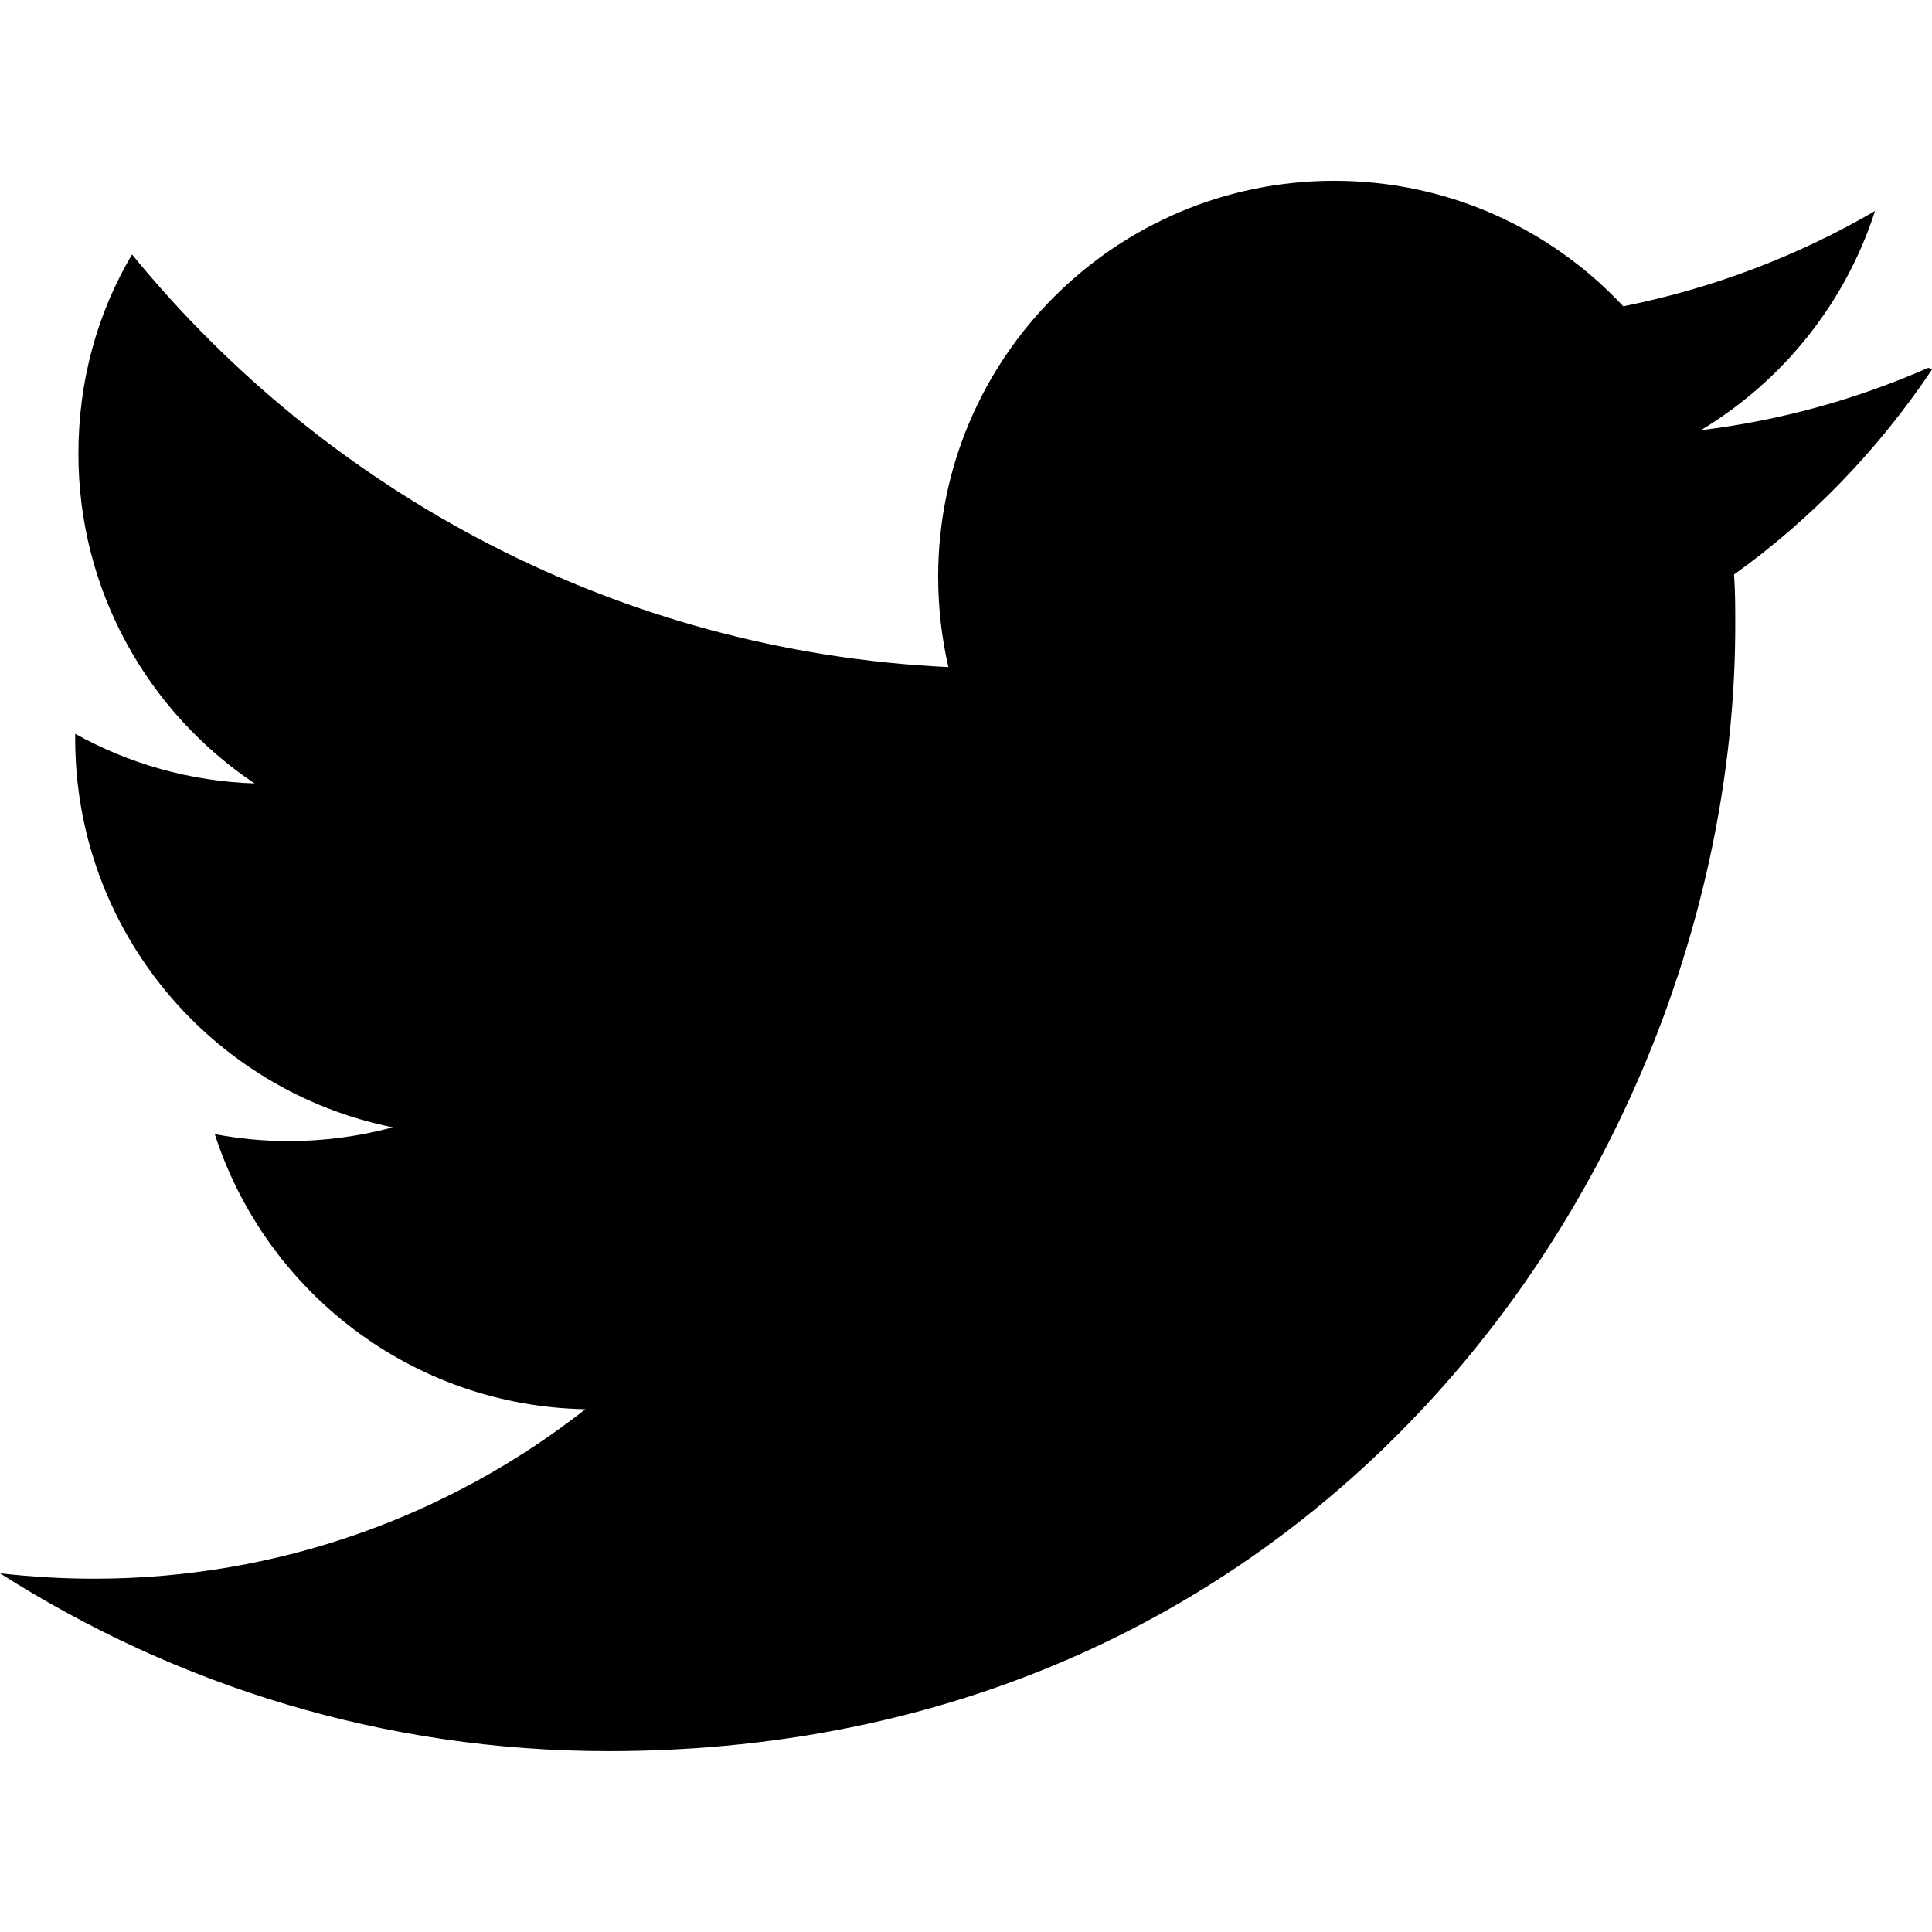
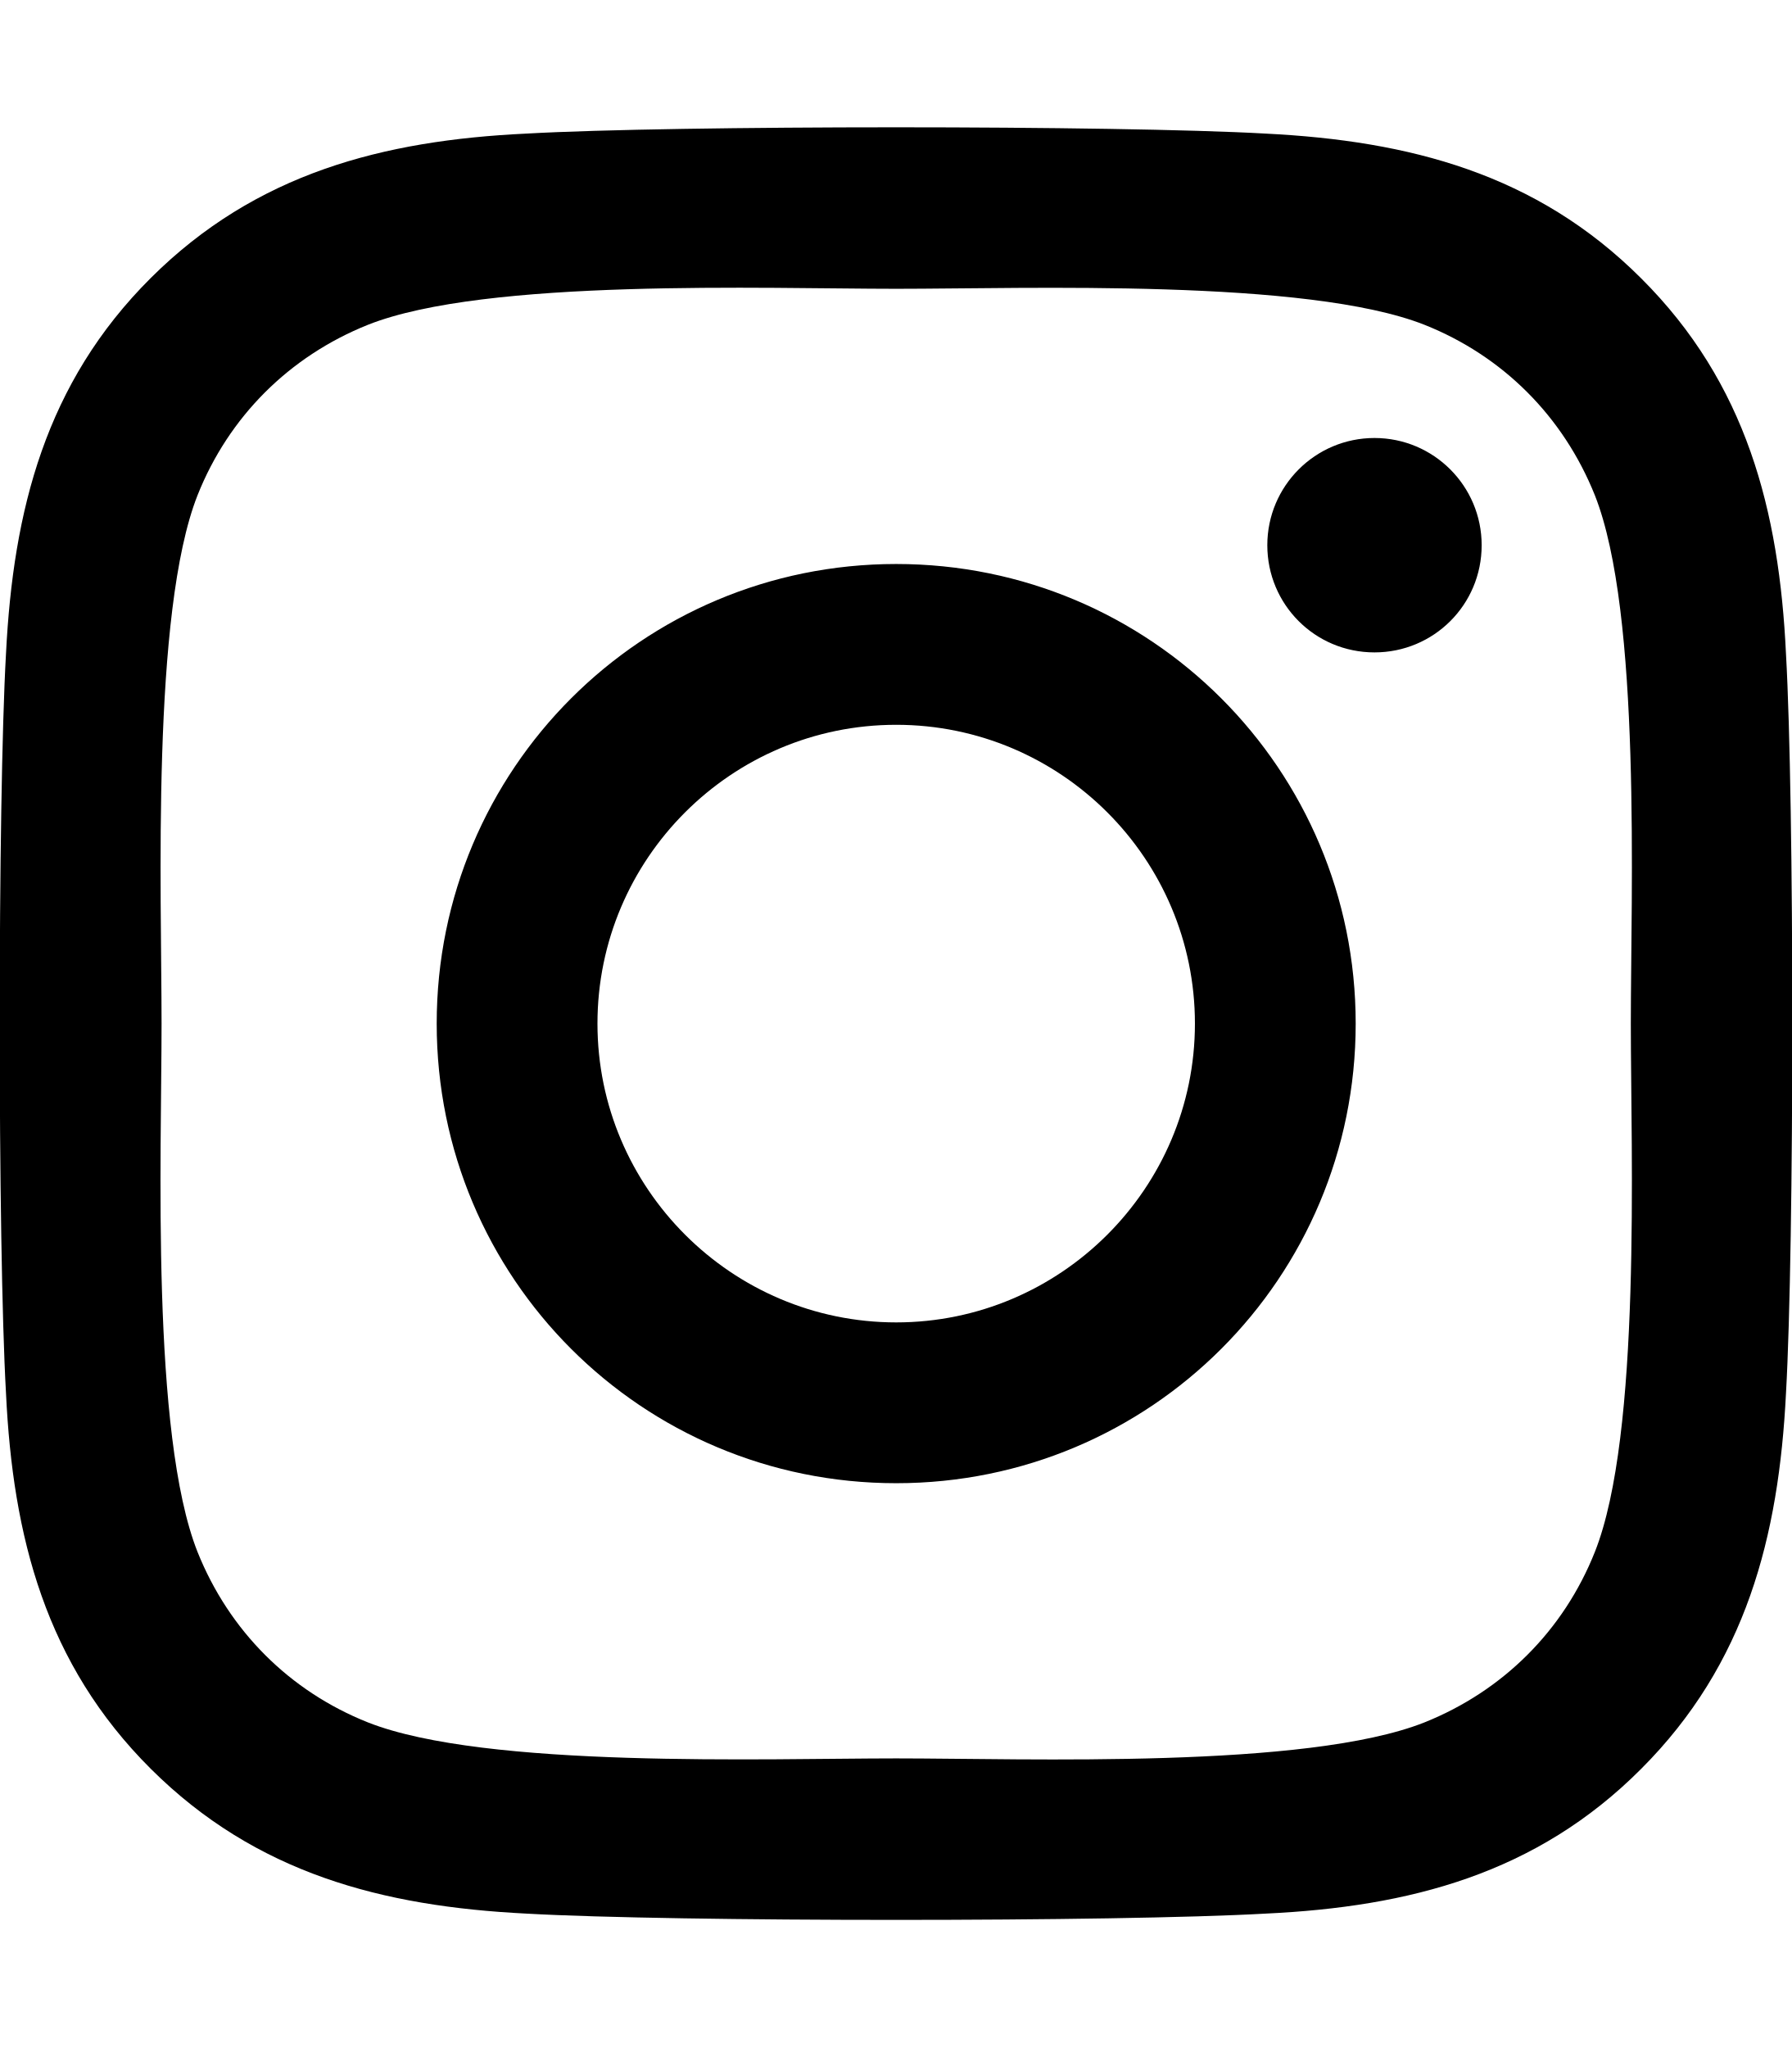
- <svg xmlns="http://www.w3.org/2000/svg" role="img" viewBox="0 0 24 24">
-   <path d="M23.954 4.569c-.885.389-1.83.654-2.825.775 1.014-.611 1.794-1.574 2.163-2.723-.951.555-2.005.959-3.127 1.184-.896-.959-2.173-1.559-3.591-1.559-2.717 0-4.92 2.203-4.92 4.917 0 .39.045.765.127 1.124C7.691 8.094 4.066 6.13 1.64 3.161c-.427.722-.666 1.561-.666 2.475 0 1.71.87 3.213 2.188 4.096-.807-.026-1.566-.248-2.228-.616v.061c0 2.385 1.693 4.374 3.946 4.827-.413.111-.849.171-1.296.171-.314 0-.615-.03-.916-.086.631 1.953 2.445 3.377 4.604 3.417-1.68 1.319-3.809 2.105-6.102 2.105-.39 0-.779-.023-1.17-.067 2.189 1.394 4.768 2.209 7.557 2.209 9.054 0 13.999-7.496 13.999-13.986 0-.209 0-.42-.015-.63.961-.689 1.8-1.56 2.46-2.548l-.047-.02z" />
+ <svg xmlns="http://www.w3.org/2000/svg" viewBox="0 0 448 512">
+   <path d="M224.1 141c-63.6 0-114.9 51.3-114.9 114.9s51.3 114.9 114.9 114.9S339 319.5 339 255.9 287.7 141 224.1 141zm0 189.6c-41.1 0-74.7-33.5-74.7-74.7s33.5-74.7 74.7-74.7 74.7 33.5 74.7 74.7-33.6 74.7-74.7 74.7zm146.4-194.3c0 14.9-12 26.8-26.8 26.8-14.9 0-26.8-12-26.8-26.8s12-26.8 26.8-26.8 26.8 12 26.8 26.8zm76.1 27.2c-1.7-35.9-9.9-67.7-36.2-93.9-26.2-26.2-58-34.4-93.9-36.2-37-2.1-147.9-2.1-184.9 0-35.8 1.7-67.6 9.9-93.9 36.1s-34.4 58-36.2 93.9c-2.1 37-2.1 147.9 0 184.9 1.7 35.9 9.9 67.7 36.2 93.9s58 34.4 93.9 36.2c37 2.1 147.9 2.1 184.9 0 35.9-1.7 67.7-9.9 93.9-36.2 26.2-26.2 34.4-58 36.2-93.9 2.1-37 2.1-147.8 0-184.8zM398.8 388c-7.8 19.6-22.9 34.7-42.6 42.6-29.5 11.7-99.5 9-132.1 9s-102.7 2.6-132.1-9c-19.6-7.8-34.7-22.9-42.6-42.6-11.7-29.5-9-99.5-9-132.1s-2.6-102.7 9-132.1c7.8-19.6 22.9-34.7 42.6-42.6 29.5-11.7 99.5-9 132.1-9s102.7-2.6 132.1 9c19.6 7.8 34.7 22.9 42.6 42.6 11.7 29.5 9 99.5 9 132.1s2.7 102.7-9 132.1z" />
</svg>
